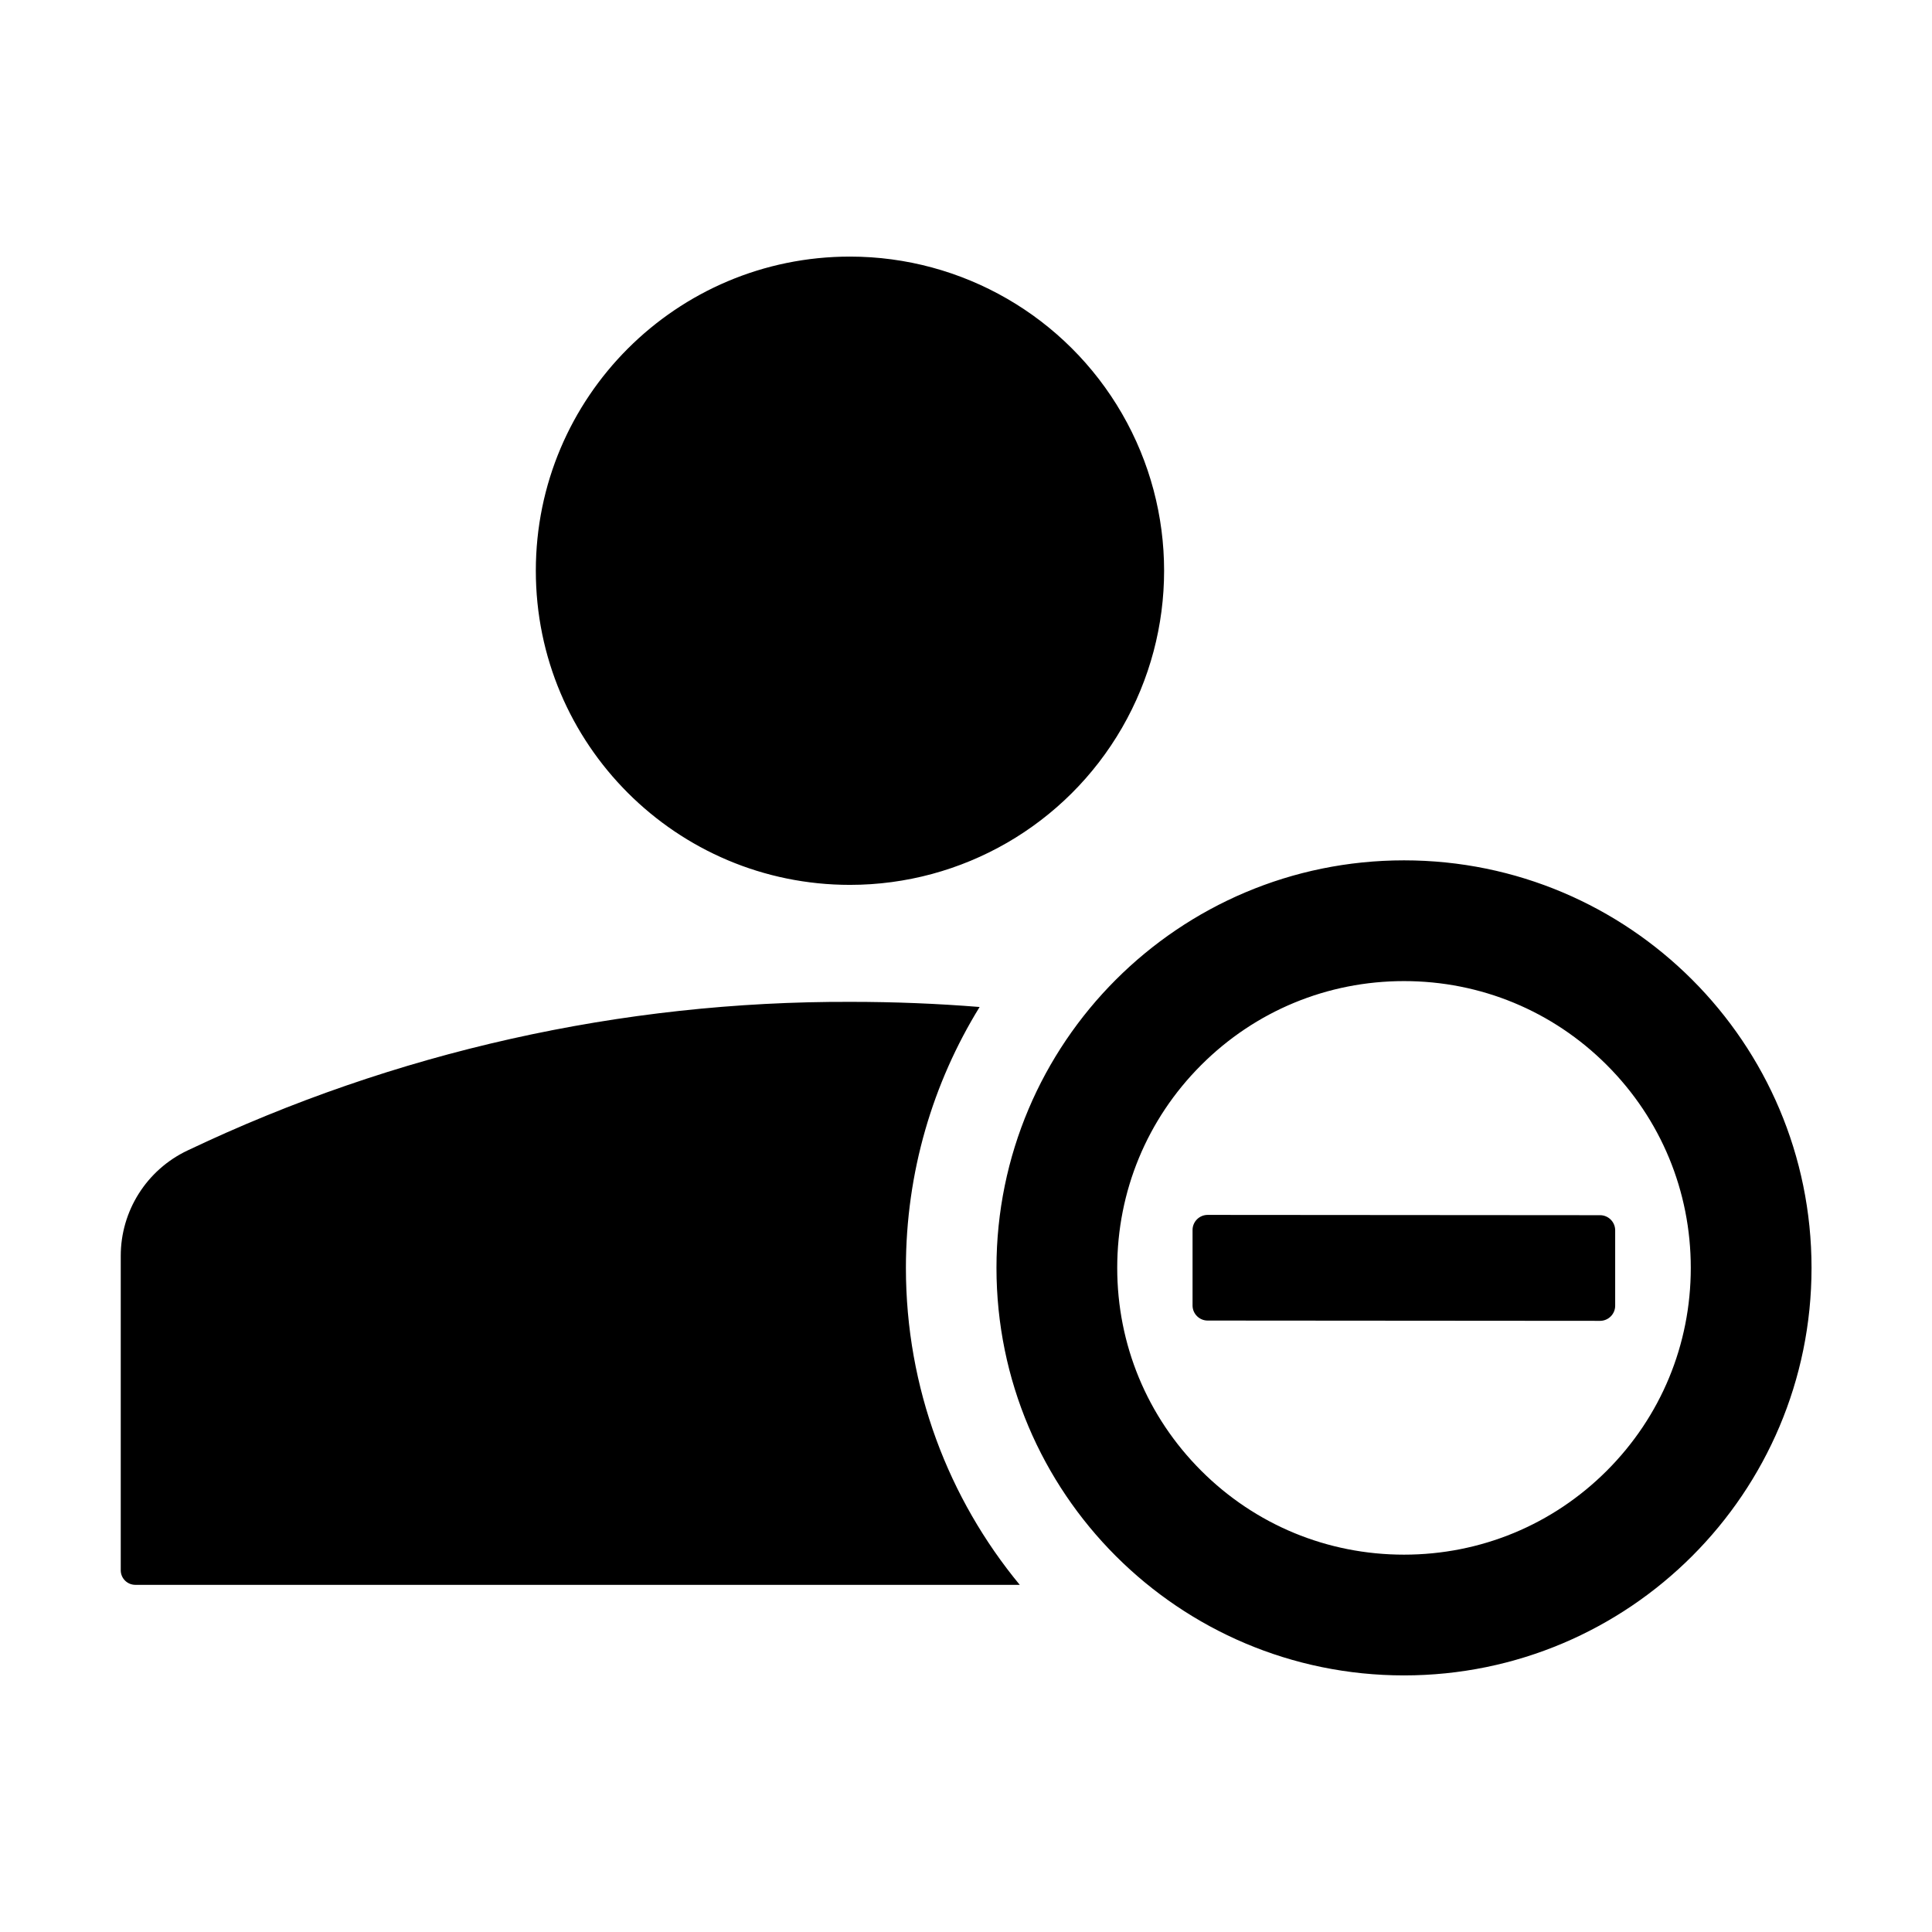
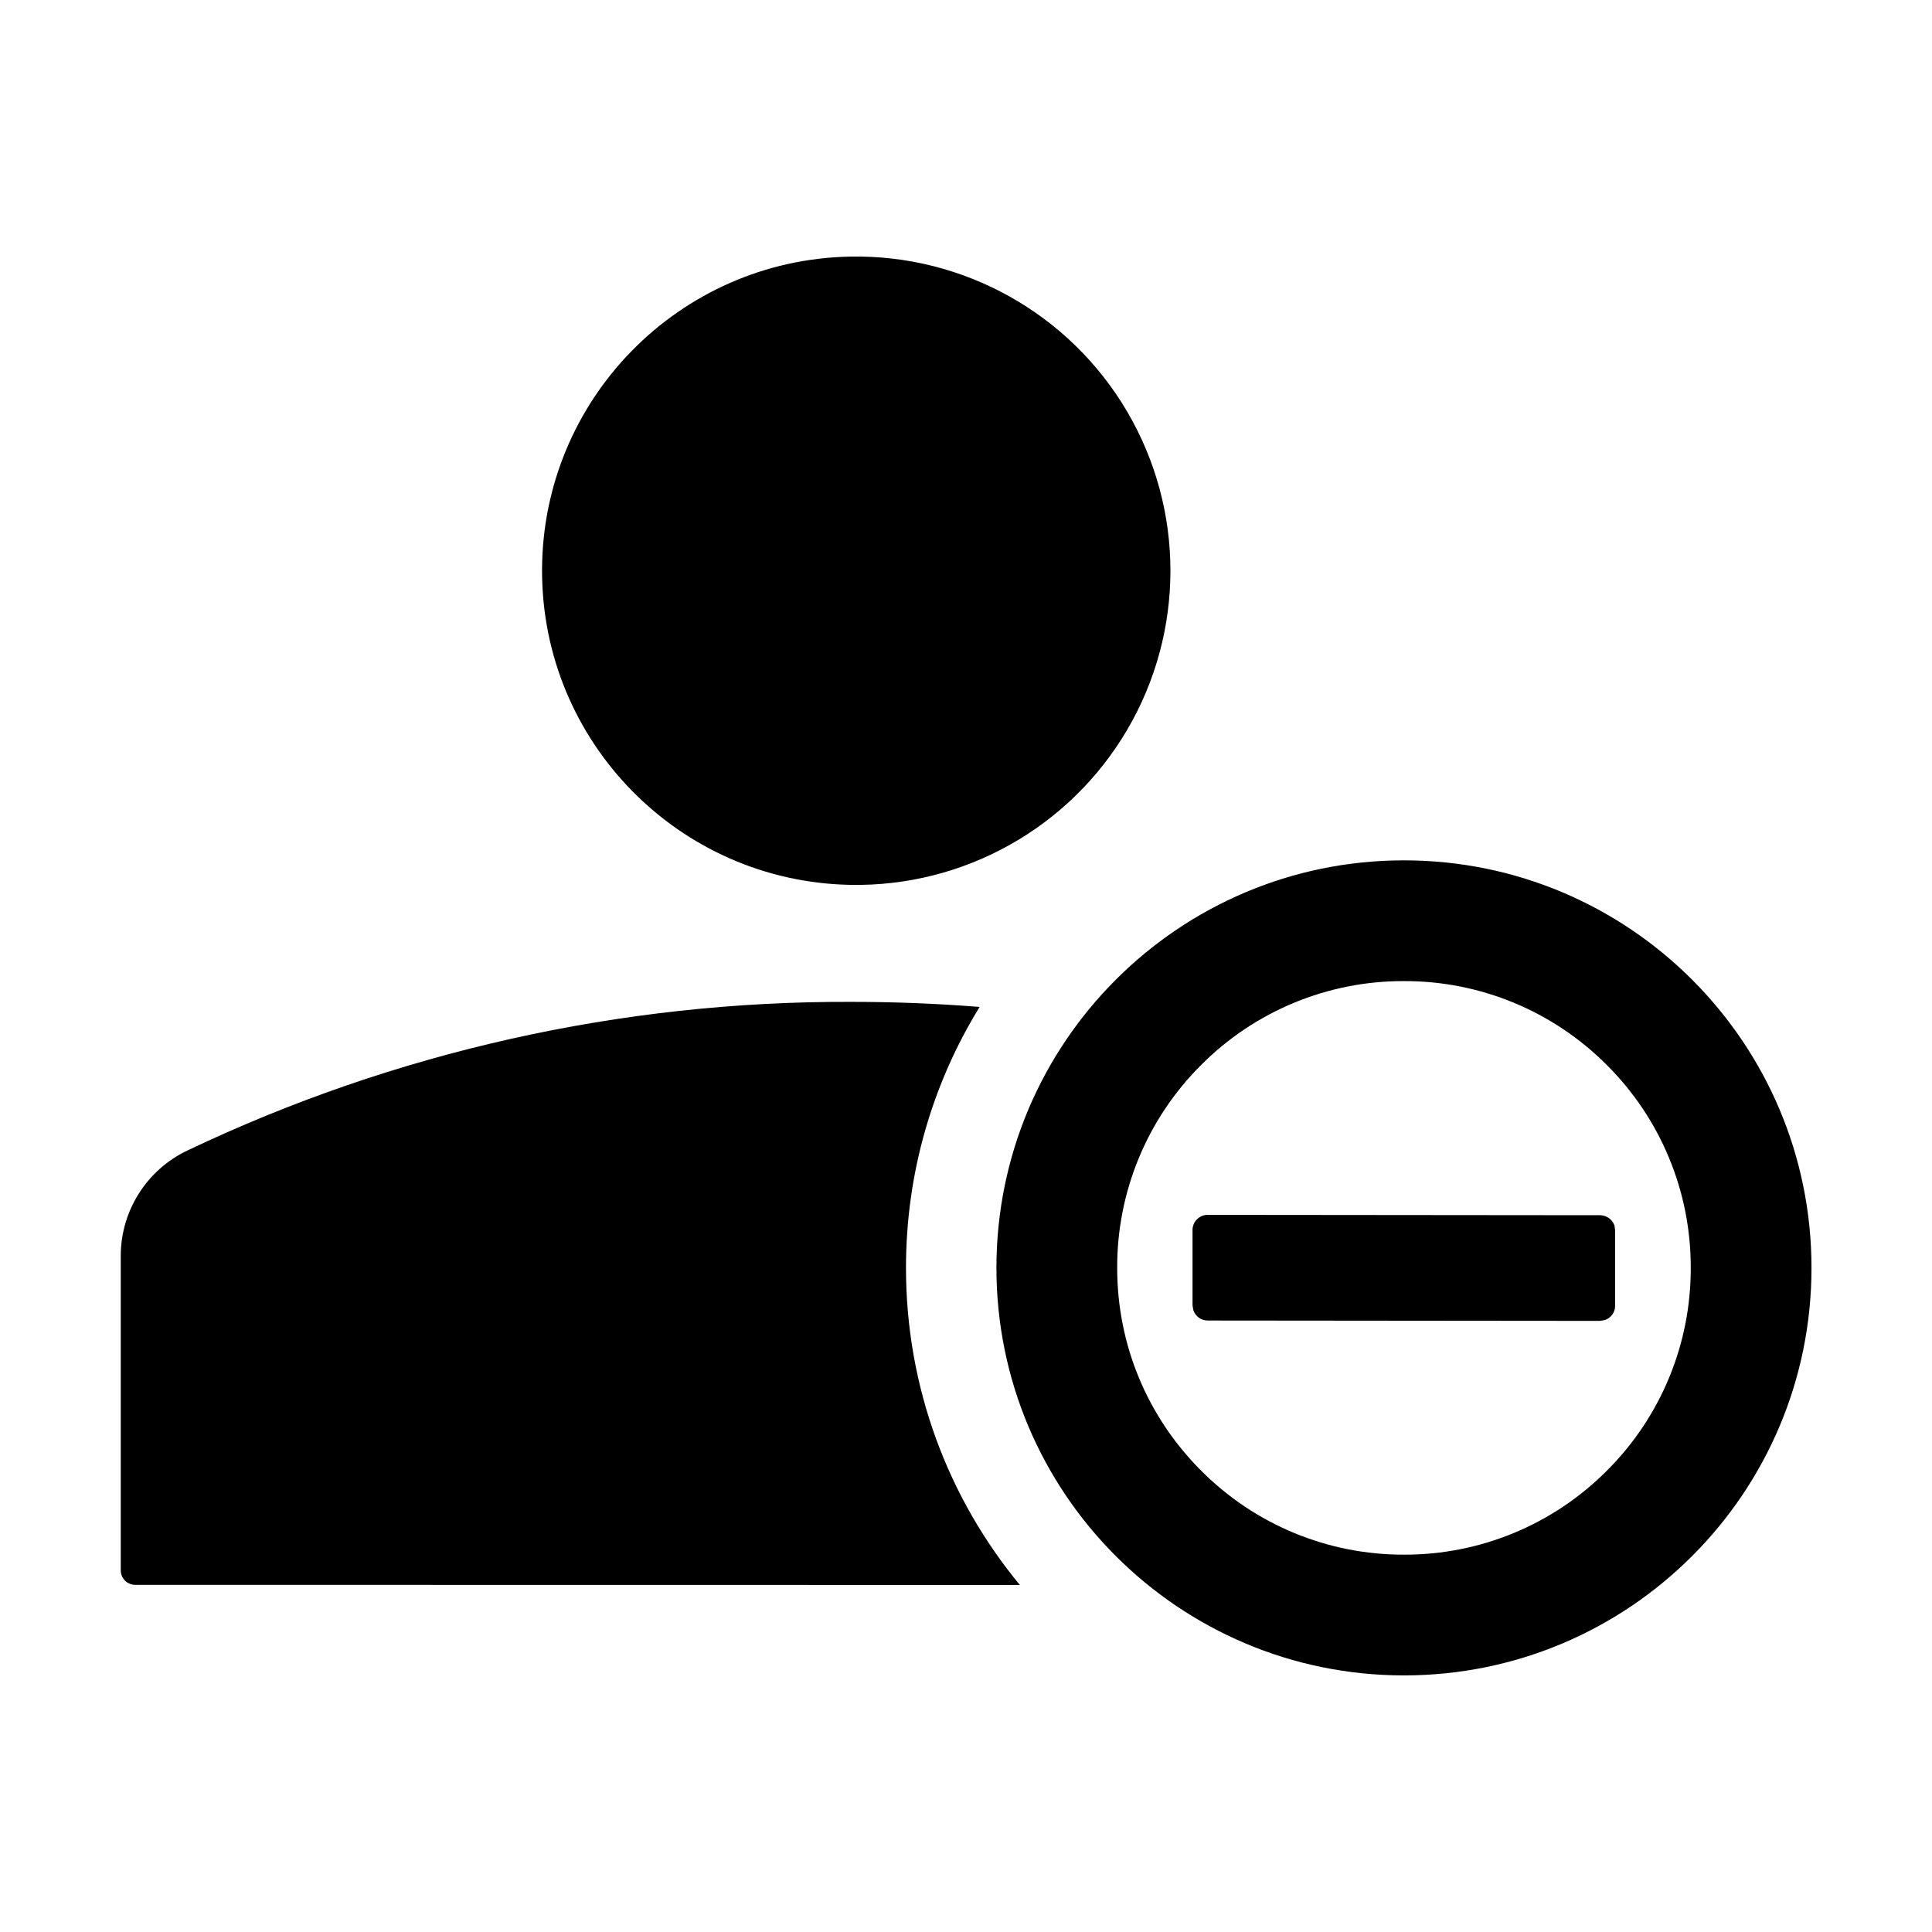
- <svg xmlns="http://www.w3.org/2000/svg" t="1668760904182" class="icon" viewBox="0 0 1024 1024" version="1.1" p-id="1053" width="200" height="200">
-   <path d="M744.151 456c119.3 0 216 96.7 216 216s-96.7 216-216 216-216-96.7-216-216 96.7-216 216-216zM451 531.005c22.957 0 45.697 0.907 68.218 2.721C494.44 573.94 480.15 621.3 480.15 672c0 63.826 22.646 122.36 60.343 168.004L71.74 840c-4.18 0-7.606-3.308-7.74-7.478V665.665c-0.017-23.875 13.748-45.624 35.356-55.866A811.297 811.297 0 0 1 451 531.005zM744.151 520c-40.6 0-78.8 15.8-107.5 44.5-28.7 28.7-44.5 66.9-44.5 107.5 0 40.6 15.8 78.8 44.5 107.5 28.7 28.7 66.9 44.5 107.5 44.5 40.6 0 78.8-15.8 107.5-44.5 28.7-28.7 44.5-66.9 44.5-107.5 0-40.6-15.8-78.8-44.5-107.5-28.7-28.7-66.9-44.5-107.5-44.5zM640.076 643.924l208 0.152c4.317 0 7.863 3.465 7.996 7.751l0.004 0.249v40c0 4.317-3.466 7.863-7.752 7.996l-0.248 0.004-208-0.152c-4.317 0-7.864-3.465-7.997-7.751l-0.003-0.249v-40c0-4.4 3.6-8 8-8zM450.5 136c59.485 0 114.45 31.735 144.193 83.25 29.743 51.515 29.743 114.985 0 166.5C564.951 437.265 509.985 469 450.5 469 358.545 469 284 394.455 284 302.5S358.545 136 450.5 136z" p-id="1054" />
+ <svg xmlns="http://www.w3.org/2000/svg" t="1677583757031" class="icon" viewBox="0 0 1024 1024" version="1.1" p-id="1562" width="200" height="200">
+   <path d="M744.128 456a216 216 0 1 1 0 432 216 216 0 0 1 0-432z m-293.12 75.008c22.976 0 45.696 0.896 68.224 2.688-24.832 40.32-39.04 87.68-39.04 138.304 0 63.872 22.656 122.432 60.352 168.064L71.744 840A7.68 7.68 0 0 1 64 832.512V665.664c0-23.872 13.76-45.632 35.328-55.872a811.328 811.328 0 0 1 351.68-78.784zM744.128 520a151.04 151.04 0 0 0-107.52 44.48A151.04 151.04 0 0 0 592.128 672c0 40.576 15.808 78.784 44.544 107.52A151.04 151.04 0 0 0 744.192 824a151.04 151.04 0 0 0 107.456-44.48A151.04 151.04 0 0 0 896.128 672a151.04 151.04 0 0 0-44.48-107.52A151.04 151.04 0 0 0 744.128 520zM640.064 643.904l208 0.192c3.52 0 6.528 2.304 7.616 5.44l0.384 2.56v40a8 8 0 0 1-5.44 7.552l-2.56 0.448-208-0.192a8 8 0 0 1-7.552-5.44l-0.448-2.56v-40c0-4.352 3.584-8 8-8zM450.56 136a166.528 166.528 0 1 1 0 332.992 166.528 166.528 0 0 1 0-332.992z" p-id="1563" />
</svg>
